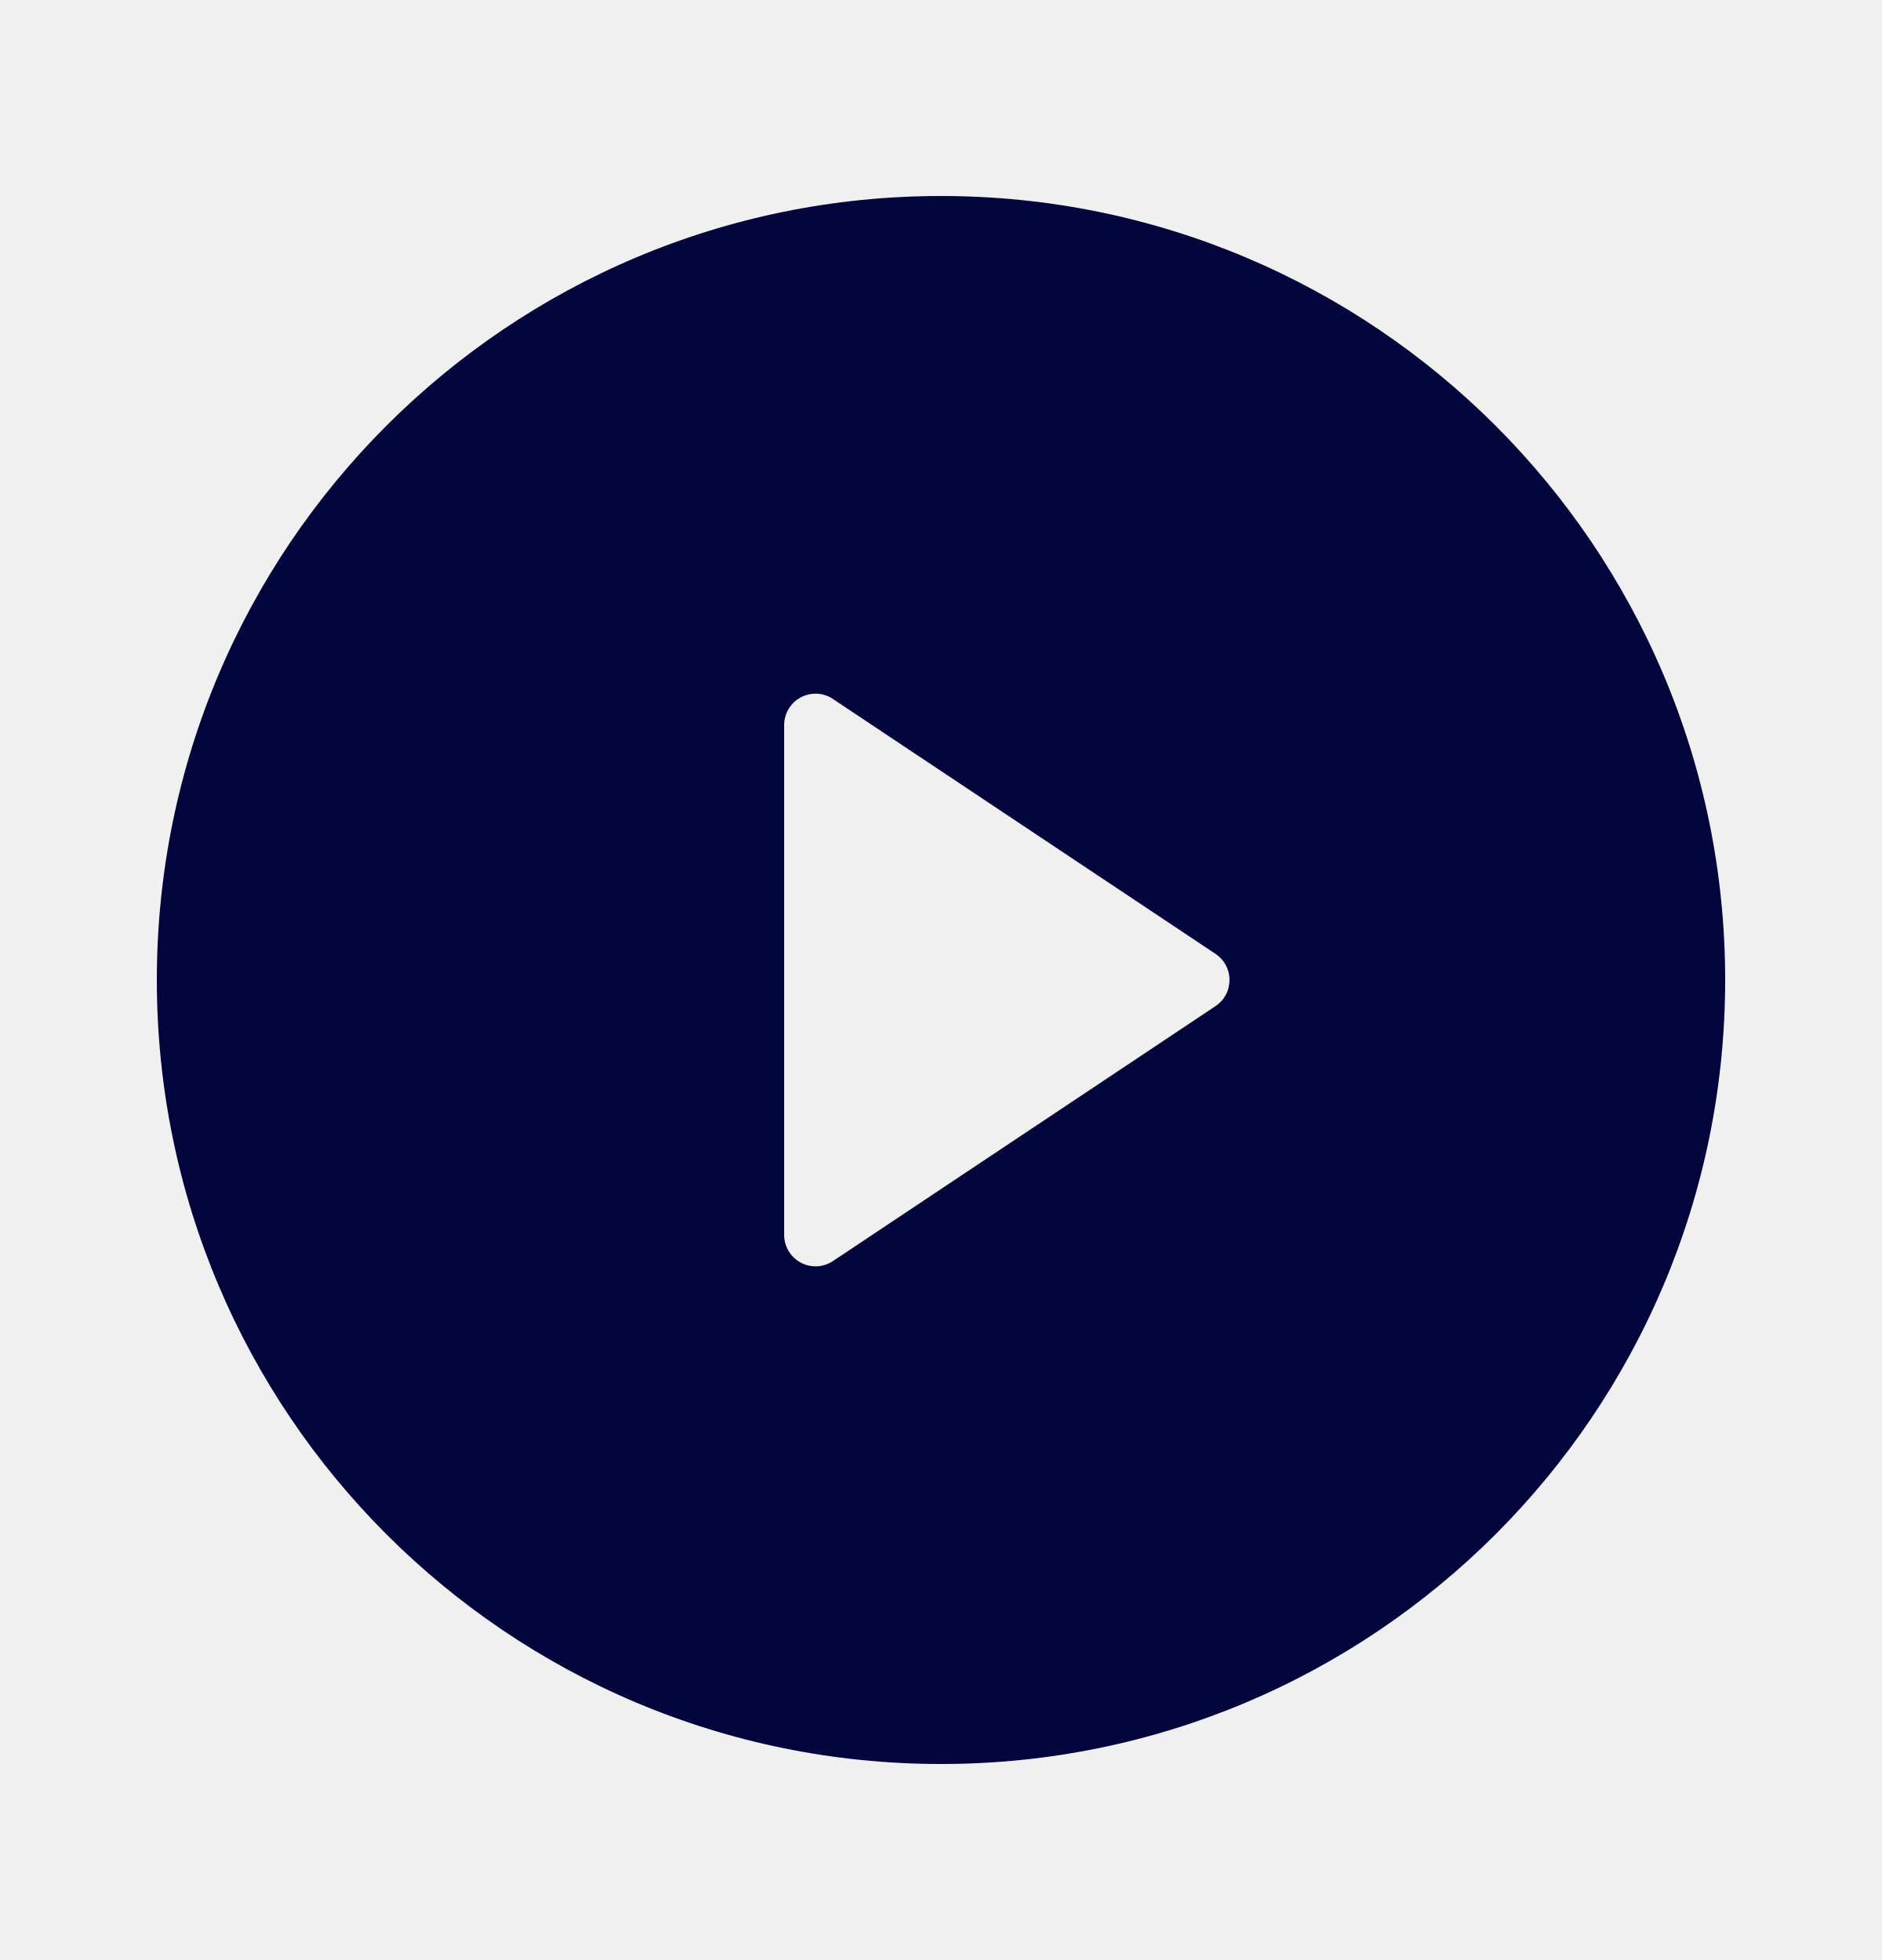
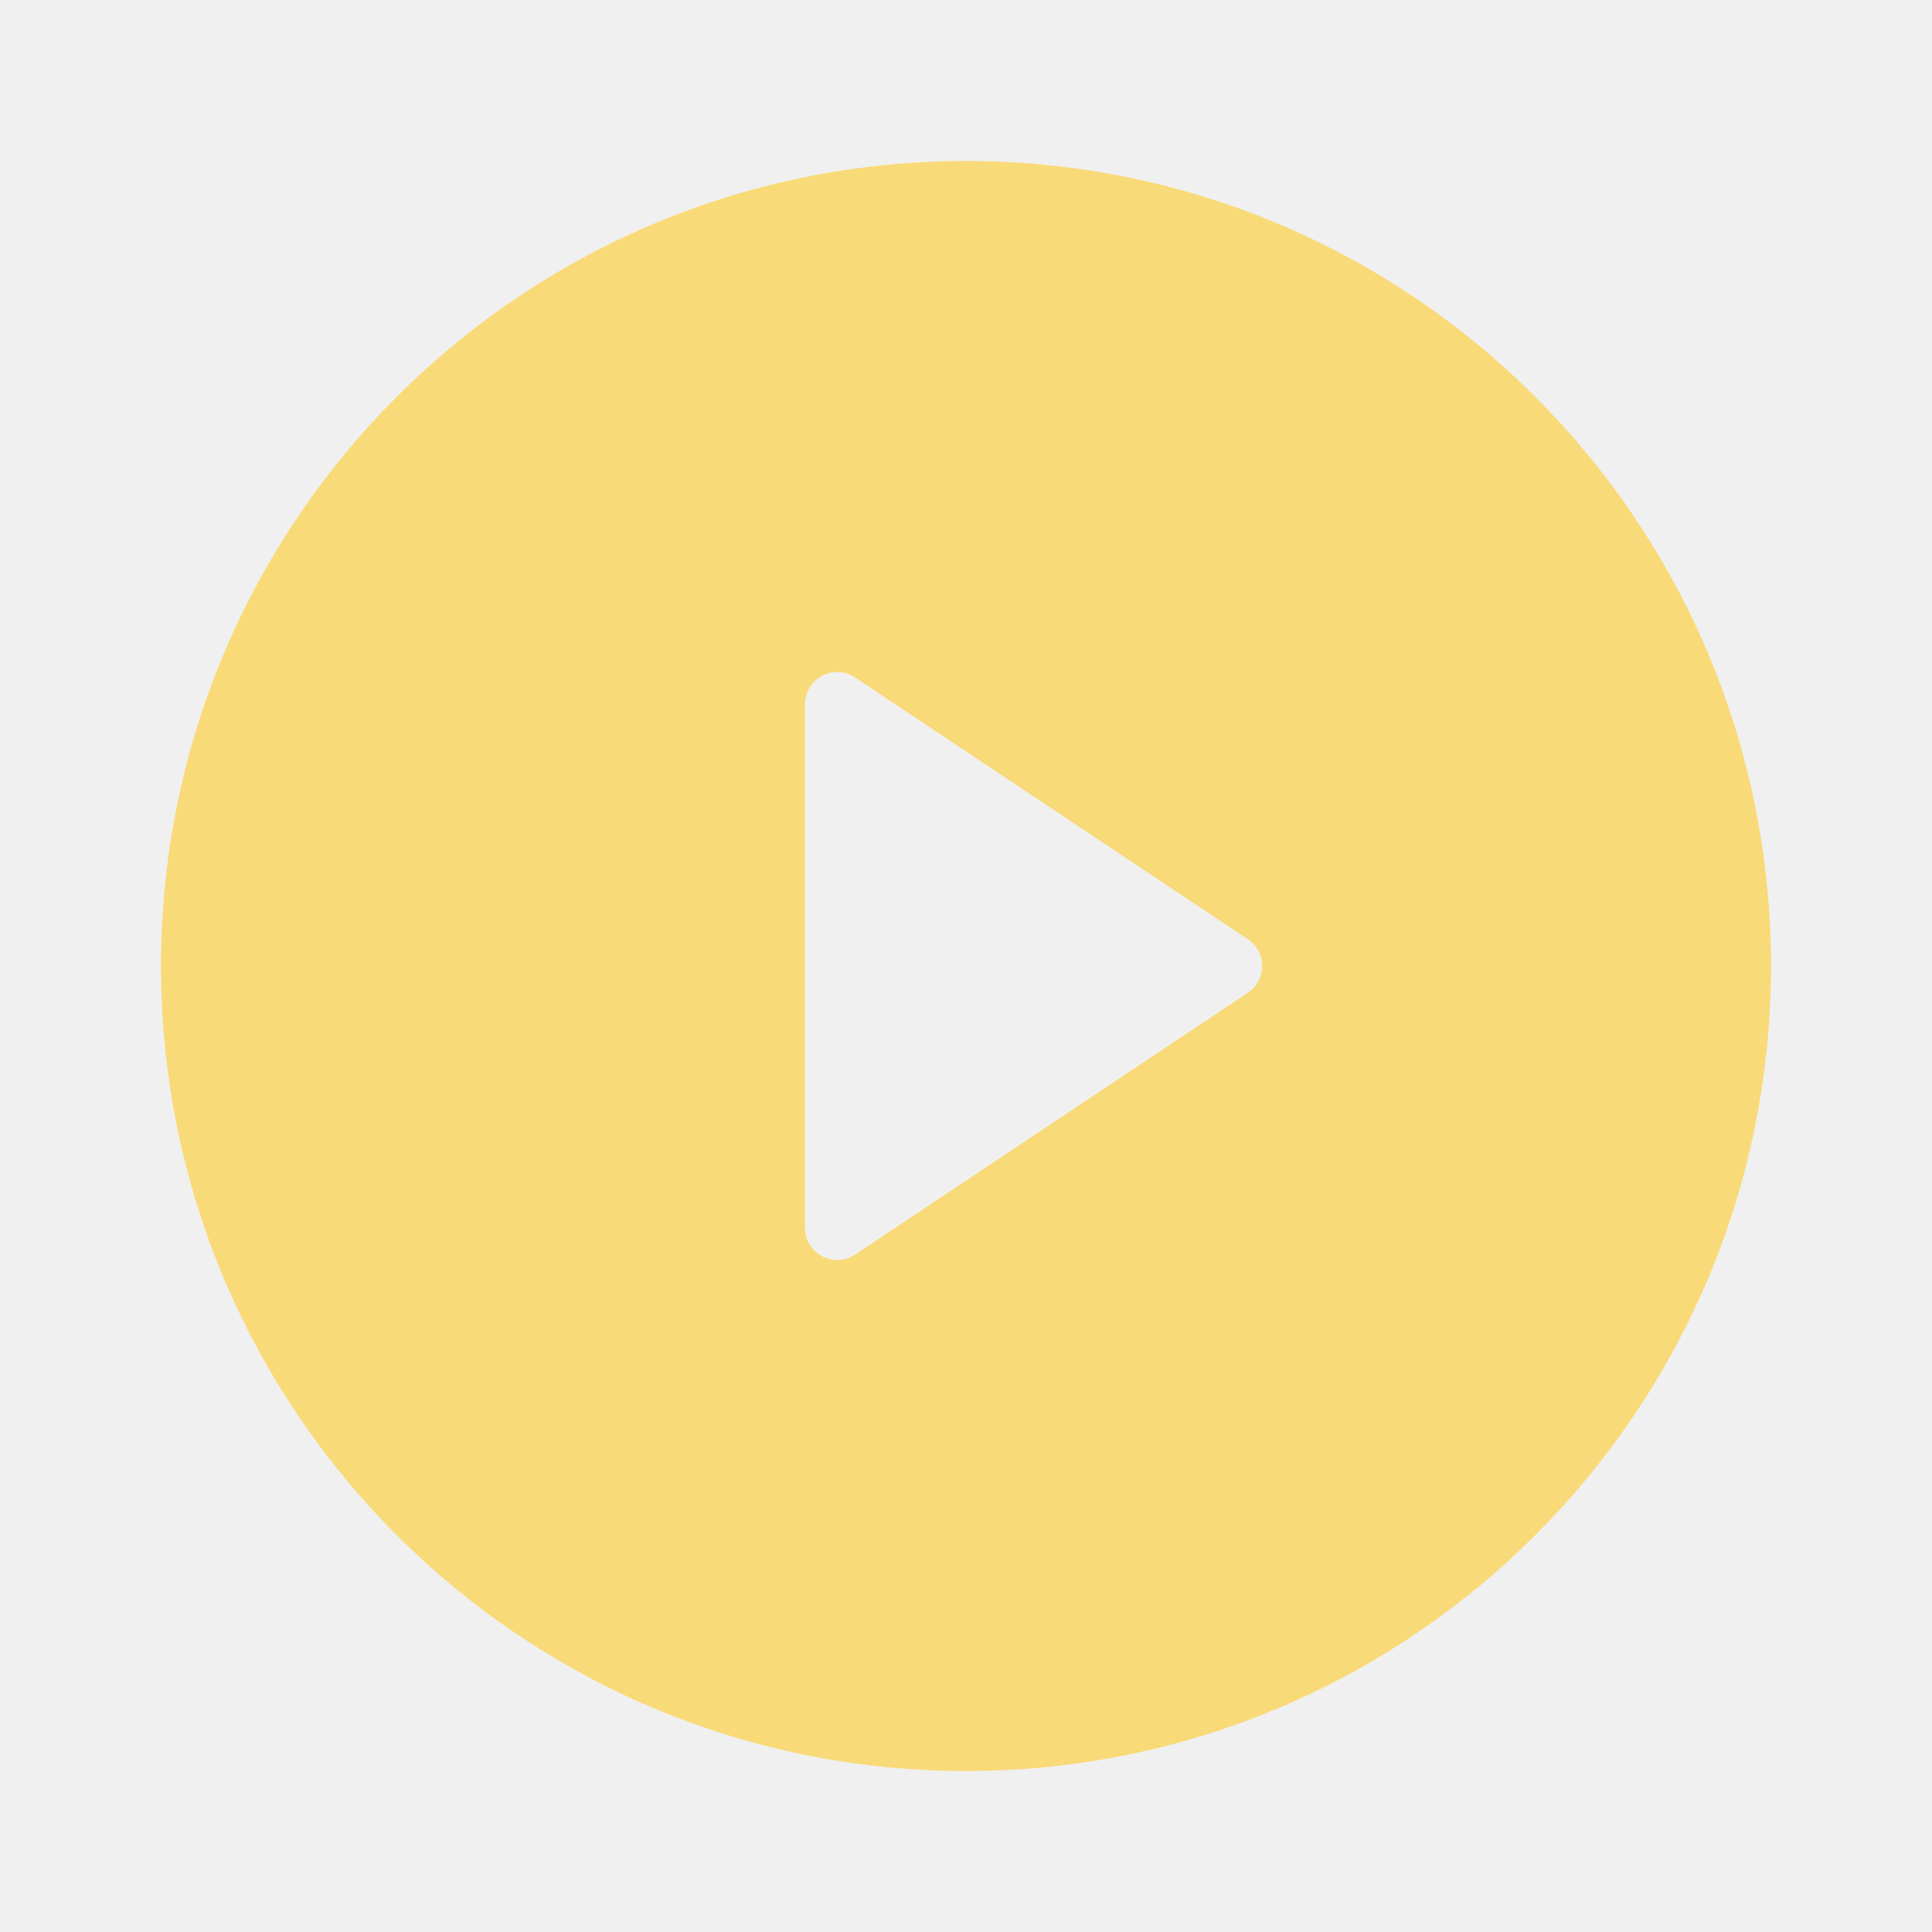
- <svg xmlns="http://www.w3.org/2000/svg" width="24" height="25" viewBox="0 0 24 25" fill="none">
-   <g clip-path="url(#clip0_182_3713)">
-     <path d="M12 22.5C6.477 22.5 2 18.023 2 12.5C2 6.977 6.477 2.5 12 2.5C17.523 2.5 22 6.977 22 12.5C22 18.023 17.523 22.5 12 22.5ZM10.622 8.915C10.562 8.875 10.492 8.852 10.42 8.848C10.347 8.845 10.275 8.861 10.212 8.895C10.148 8.929 10.094 8.98 10.057 9.042C10.02 9.104 10 9.175 10 9.247V15.753C10 15.825 10.02 15.896 10.057 15.958C10.094 16.02 10.148 16.071 10.212 16.105C10.275 16.139 10.347 16.155 10.42 16.152C10.492 16.148 10.562 16.125 10.622 16.085L15.501 12.833C15.556 12.796 15.601 12.747 15.632 12.689C15.663 12.631 15.679 12.566 15.679 12.5C15.679 12.434 15.663 12.369 15.632 12.311C15.601 12.253 15.556 12.204 15.501 12.167L10.621 8.915H10.622Z" fill="#03053D" />
+ <svg xmlns="http://www.w3.org/2000/svg" width="48" height="48" viewBox="0 0 48 48" fill="none">
+   <g clip-path="url(#clip0_405_4239)">
+     <path d="M24 44C12.954 44 4 35.046 4 24C4 12.954 12.954 4 24 4C35.046 4 44 12.954 44 24C44 35.046 35.046 44 24 44ZM21.244 16.83C21.124 16.75 20.984 16.703 20.839 16.696C20.695 16.689 20.551 16.722 20.423 16.79C20.296 16.858 20.189 16.959 20.114 17.083C20.04 17.207 20 17.349 20 17.494V30.506C20 30.651 20.04 30.793 20.114 30.917C20.189 31.041 20.296 31.142 20.423 31.21C20.551 31.278 20.695 31.311 20.839 31.304C20.984 31.297 21.124 31.25 21.244 31.17L31.002 24.666C31.112 24.593 31.202 24.494 31.264 24.378C31.326 24.262 31.359 24.132 31.359 24C31.359 23.868 31.326 23.738 31.264 23.622C31.202 23.506 31.112 23.407 31.002 23.334L21.242 16.83H21.244Z" fill="#F9DA78" />
  </g>
  <defs>
-     <clipPath id="clip0_182_3713">
-       <rect width="24" height="24" fill="white" transform="translate(0 0.5)" />
+     <clipPath id="clip0_405_4239">
+       <rect width="48" height="48" fill="white" />
    </clipPath>
  </defs>
</svg>
